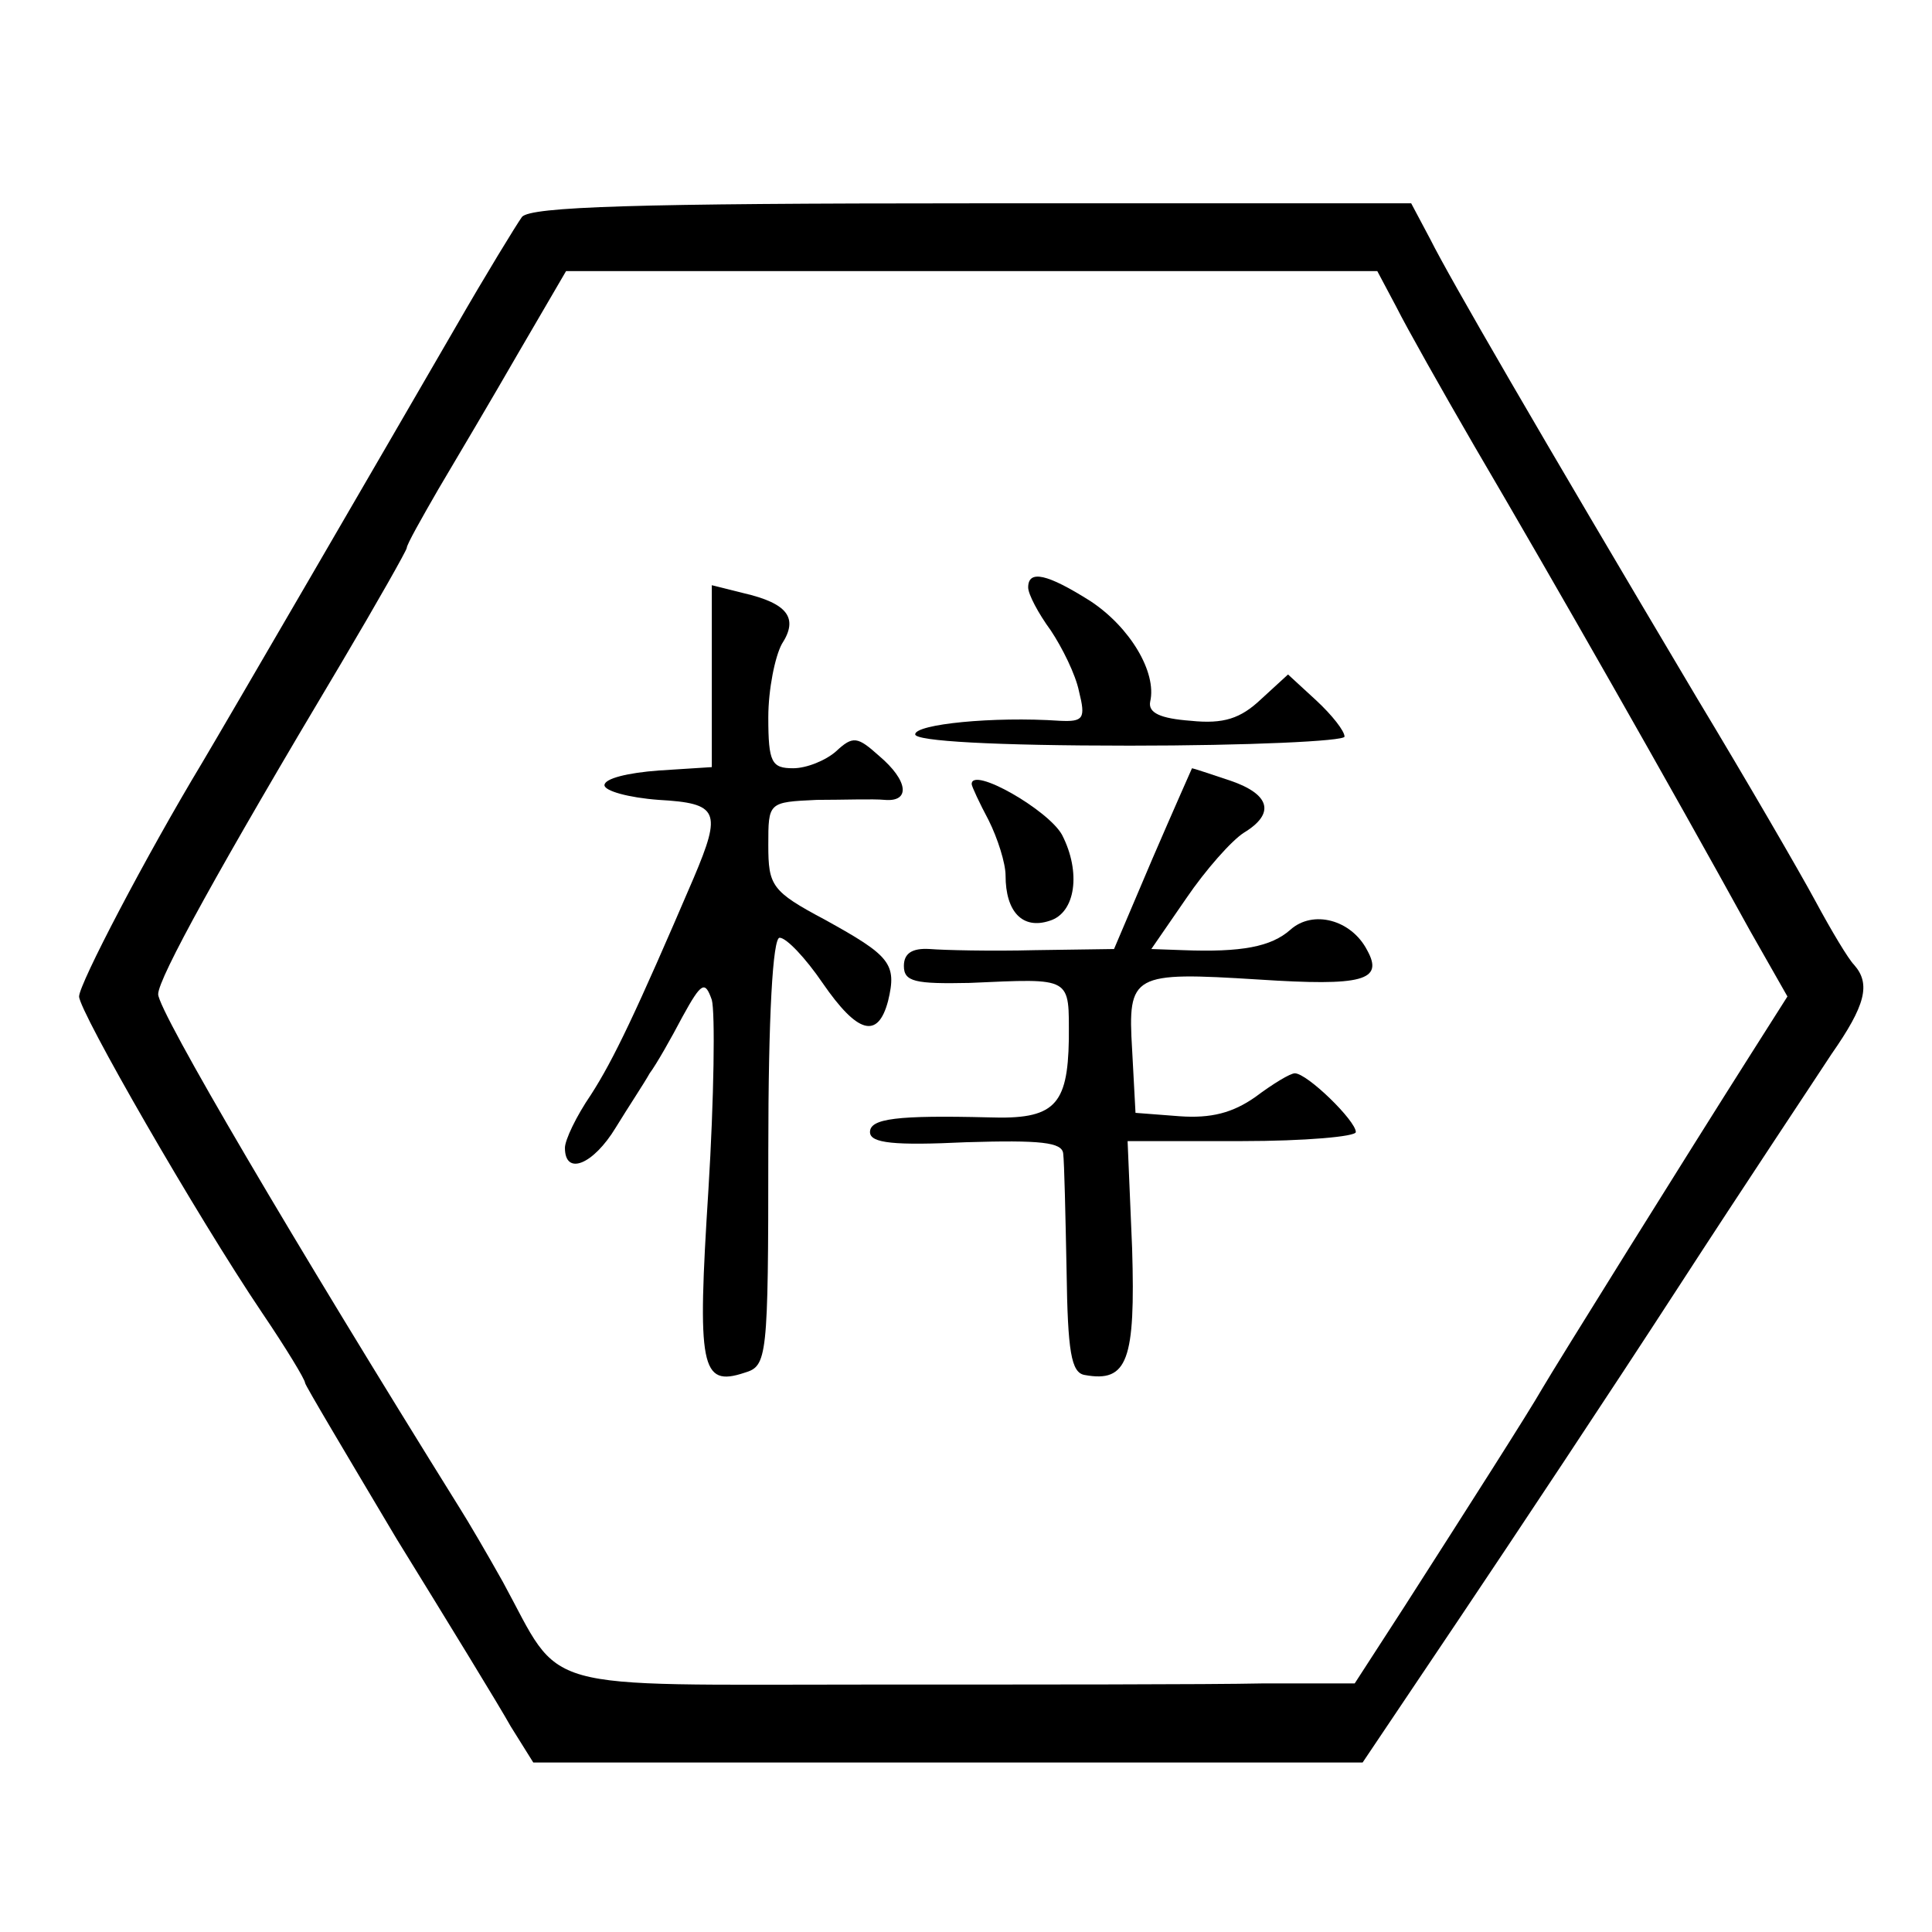
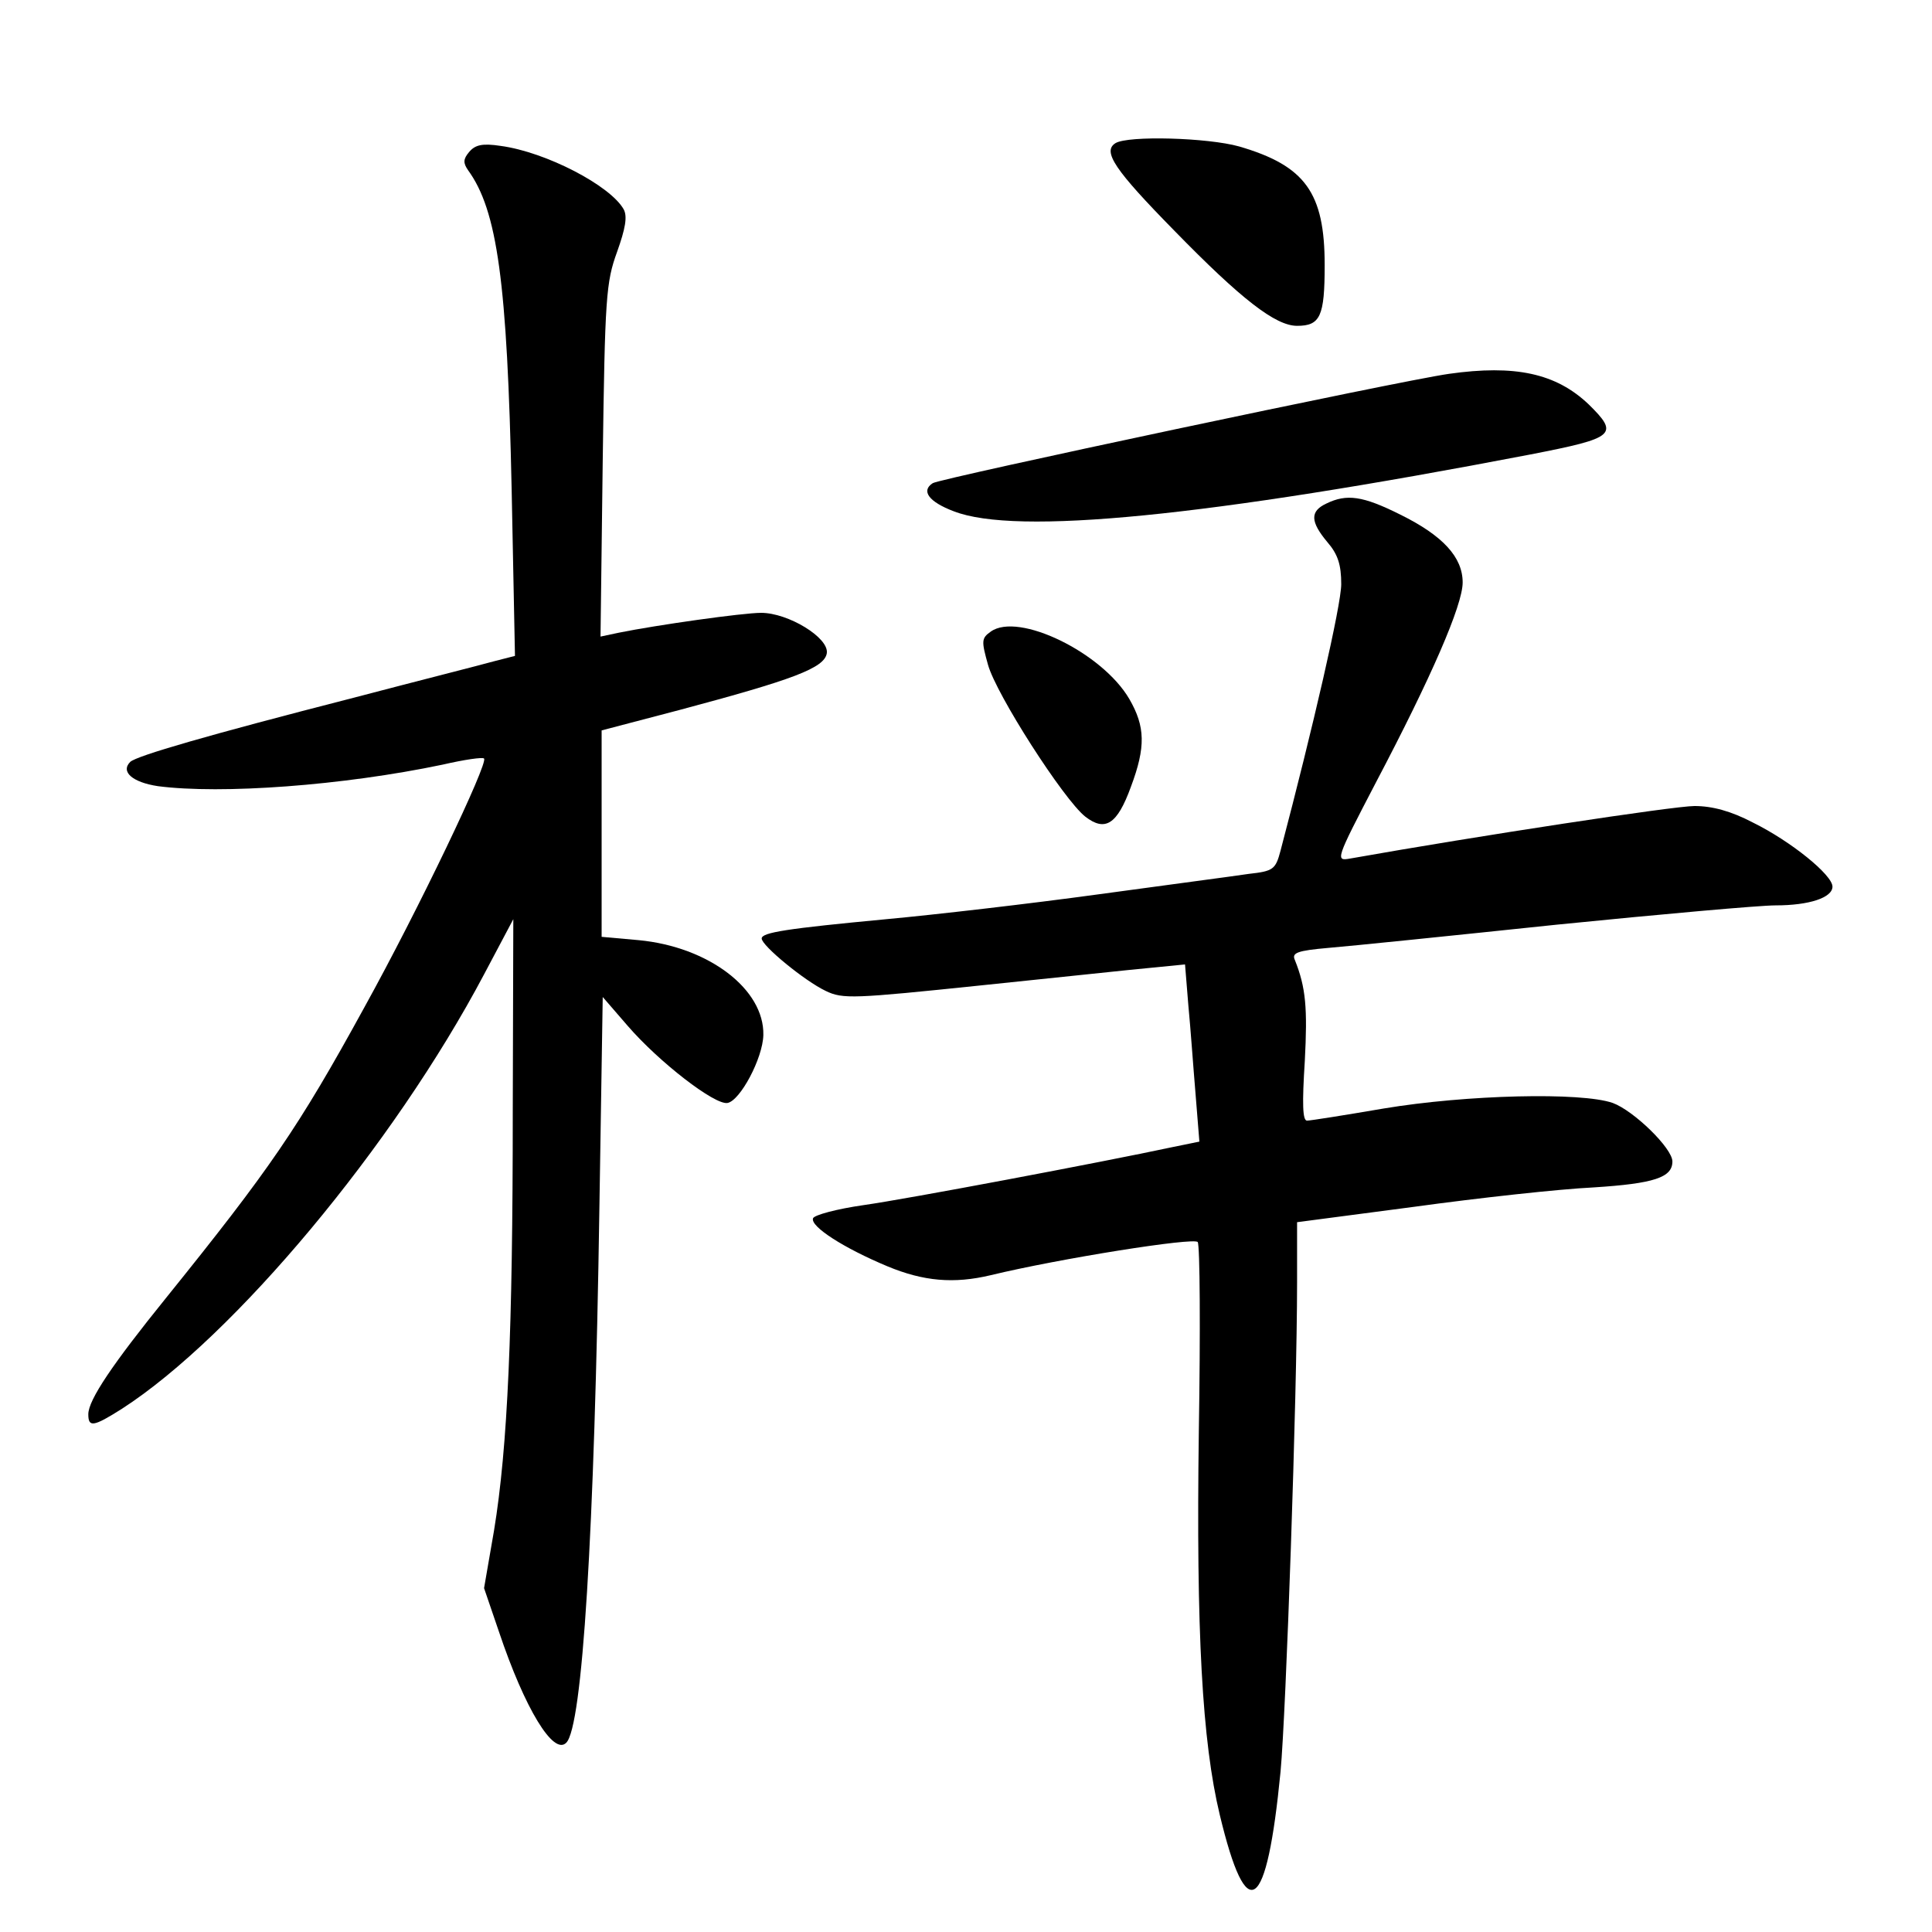
<svg xmlns="http://www.w3.org/2000/svg" version="1.0" width="16pt" height="16pt" viewBox="0 0 16 16" preserveAspectRatio="xMidYMid meet">
-   <g transform="translate(0,16) scale(0.009357,-0.009357)" fill="#000000" stroke="none">
-     <path d="M462 1518 c-5 -7 -32 -51 -59 -98 -66 -114 -202 -348 -224 -385 -50 -83 -109 -196 -109 -207 0 -13 104 -194 162 -280 21 -31 38 -59 38 -62 0 -2 37 -64 81 -138 45 -73 91 -148 101 -166 l20 -32 367 0 367 0 86 128 c47 70 134 201 193 292 59 91 121 184 136 207 30 43 35 62 20 79 -5 5 -20 30 -34 56 -14 26 -61 107 -105 180 -142 239 -219 372 -236 406 l-17 32 -388 0 c-299 0 -391 -3 -399 -12z m774 -80 c9 -18 40 -73 69 -123 71 -121 173 -300 244 -429 l33 -58 -33 -52 c-54 -85 -173 -276 -184 -295 -12 -21 -65 -104 -122 -193 l-44 -68 -82 0 c-45 -1 -201 -1 -347 -1 -300 0 -271 -8 -325 91 -14 25 -31 54 -38 65 -147 236 -267 440 -267 455 0 14 54 112 162 293 32 54 58 100 58 102 0 3 13 26 28 52 16 27 48 81 71 121 l42 72 359 0 359 0 17 -32z" />
-     <path d="M910 1190 c0 -6 9 -23 20 -38 10 -15 22 -39 25 -54 6 -24 4 -27 -17 -26 -59 4 -128 -3 -128 -12 0 -6 70 -10 190 -10 105 0 190 4 190 8 0 5 -11 19 -25 32 l-25 23 -24 -22 c-18 -17 -33 -22 -62 -19 -27 2 -38 7 -36 17 6 26 -18 66 -53 89 -38 24 -55 28 -55 12z" />
-     <path d="M630 1112 l0 -81 -47 -3 c-27 -2 -48 -7 -48 -13 0 -5 21 -11 48 -13 53 -3 56 -10 31 -69 -51 -119 -71 -161 -91 -192 -13 -19 -23 -40 -23 -47 0 -25 25 -15 45 18 11 18 25 39 30 48 6 8 19 31 29 50 17 31 20 32 26 15 3 -11 2 -87 -3 -168 -10 -157 -7 -175 32 -162 20 6 21 12 21 196 0 120 4 189 10 189 6 0 23 -18 38 -40 31 -45 49 -50 58 -16 8 33 2 40 -56 72 -47 25 -50 30 -50 66 0 38 0 38 43 40 23 0 50 1 60 0 23 -2 21 17 -5 39 -19 17 -23 18 -38 4 -9 -8 -26 -15 -38 -15 -19 0 -22 5 -22 45 0 25 6 54 12 65 15 23 5 36 -34 45 l-28 7 0 -80z" />
-     <path d="M1020 950 l-34 -80 -70 -1 c-39 -1 -81 0 -93 1 -16 1 -23 -4 -23 -15 0 -14 10 -16 58 -15 92 4 88 6 88 -50 -1 -59 -13 -71 -71 -69 -81 2 -105 -1 -105 -13 0 -10 22 -12 85 -9 66 2 85 0 86 -10 1 -8 2 -54 3 -104 1 -71 4 -90 16 -92 38 -7 45 13 42 112 l-4 95 101 0 c56 0 101 4 101 8 0 10 -43 52 -54 52 -4 0 -19 -9 -35 -21 -20 -14 -39 -19 -67 -17 l-39 3 -3 56 c-4 67 0 69 112 62 92 -6 111 -1 96 26 -14 27 -48 36 -68 18 -17 -15 -43 -20 -95 -18 l-28 1 31 45 c17 25 40 51 51 58 28 17 23 34 -12 46 -18 6 -33 11 -34 11 0 0 -16 -36 -35 -80z" />
-     <path d="M860 1016 c0 -2 7 -17 15 -32 8 -16 15 -38 15 -49 0 -32 15 -48 39 -40 23 7 28 43 11 76 -12 22 -80 61 -80 45z" />
+   <g transform="translate(0,16) scale(0.004571,-0.004571)" fill="#000000" stroke="none">
+     <path d="M2021 3241 c-24 -15 -2 -48 107 -159 121 -124 183 -172 222 -172 42 0 50 17 50 110 0 131 -35 180 -155 215 -57 16 -201 20 -224 6z" />
+     <path d="M850 3225 c-11 -13 -11 -20 -2 -33 53 -73 71 -202 79 -579 l6 -301 -39 -10 c-21 -6 -136 -35 -254 -66 -265 -68 -392 -105 -404 -116 -18 -18 4 -37 50 -44 115 -15 335 1 516 39 39 9 73 14 75 11 8 -8 -118 -272 -217 -451 -120 -219 -172 -294 -359 -526 -97 -120 -141 -185 -141 -211 0 -24 9 -23 61 10 203 131 492 477 656 787 l53 100 -1 -350 c0 -394 -9 -606 -34 -758 l-18 -104 27 -79 c47 -140 99 -225 122 -201 29 29 51 374 60 971 l6 380 45 -52 c57 -66 158 -144 181 -140 23 4 64 81 65 123 2 83 -99 160 -226 172 l-67 6 0 187 0 187 141 37 c206 55 263 76 267 103 4 28 -70 73 -119 73 -33 0 -189 -22 -258 -36 l-33 -7 4 319 c4 296 6 323 26 378 15 42 19 64 12 77 -24 43 -141 104 -223 115 -33 5 -46 2 -57 -11z" />
+     <path d="M2625 2823 c-91 -13 -920 -189 -935 -198 -22 -14 -7 -34 38 -51 113 -44 457 -10 1045 103 154 30 161 36 105 91 -59 56 -133 72 -253 55z" />
+     <path d="M2403 2588 c-30 -14 -29 -33 2 -70 19 -22 25 -41 25 -76 0 -38 -51 -259 -110 -483 -9 -34 -13 -37 -58 -42 -26 -4 -148 -20 -272 -37 -124 -17 -297 -37 -384 -45 -180 -17 -226 -24 -226 -35 0 -13 78 -77 116 -95 31 -15 50 -14 281 10 137 14 275 29 309 32 l61 6 6 -74 c4 -41 9 -113 13 -160 l7 -87 -49 -10 c-131 -28 -481 -94 -559 -105 -49 -7 -90 -18 -92 -24 -5 -15 56 -54 135 -87 65 -27 120 -32 187 -16 124 30 369 69 375 60 4 -6 5 -160 2 -343 -5 -363 6 -562 38 -695 49 -204 85 -178 110 78 10 106 30 683 30 886 l0 110 213 28 c116 16 262 32 324 35 110 7 143 18 143 47 0 24 -70 92 -108 106 -57 20 -265 15 -415 -10 -70 -12 -133 -22 -139 -22 -8 0 -9 30 -4 108 5 96 2 133 -18 183 -6 13 4 17 61 22 37 3 223 22 413 42 189 19 368 35 397 35 61 0 103 14 103 34 0 21 -75 82 -144 116 -40 21 -74 30 -106 30 -37 0 -392 -54 -623 -95 -28 -5 -28 -4 46 138 100 190 157 321 157 362 0 46 -36 85 -113 123 -68 34 -97 38 -134 20z" />
+     <path d="M1795 2356 c-17 -12 -17 -17 -5 -60 15 -54 137 -244 176 -275 36 -28 58 -15 83 54 27 72 26 109 -3 159 -49 84 -201 158 -251 122z" />
  </g>
</svg>
